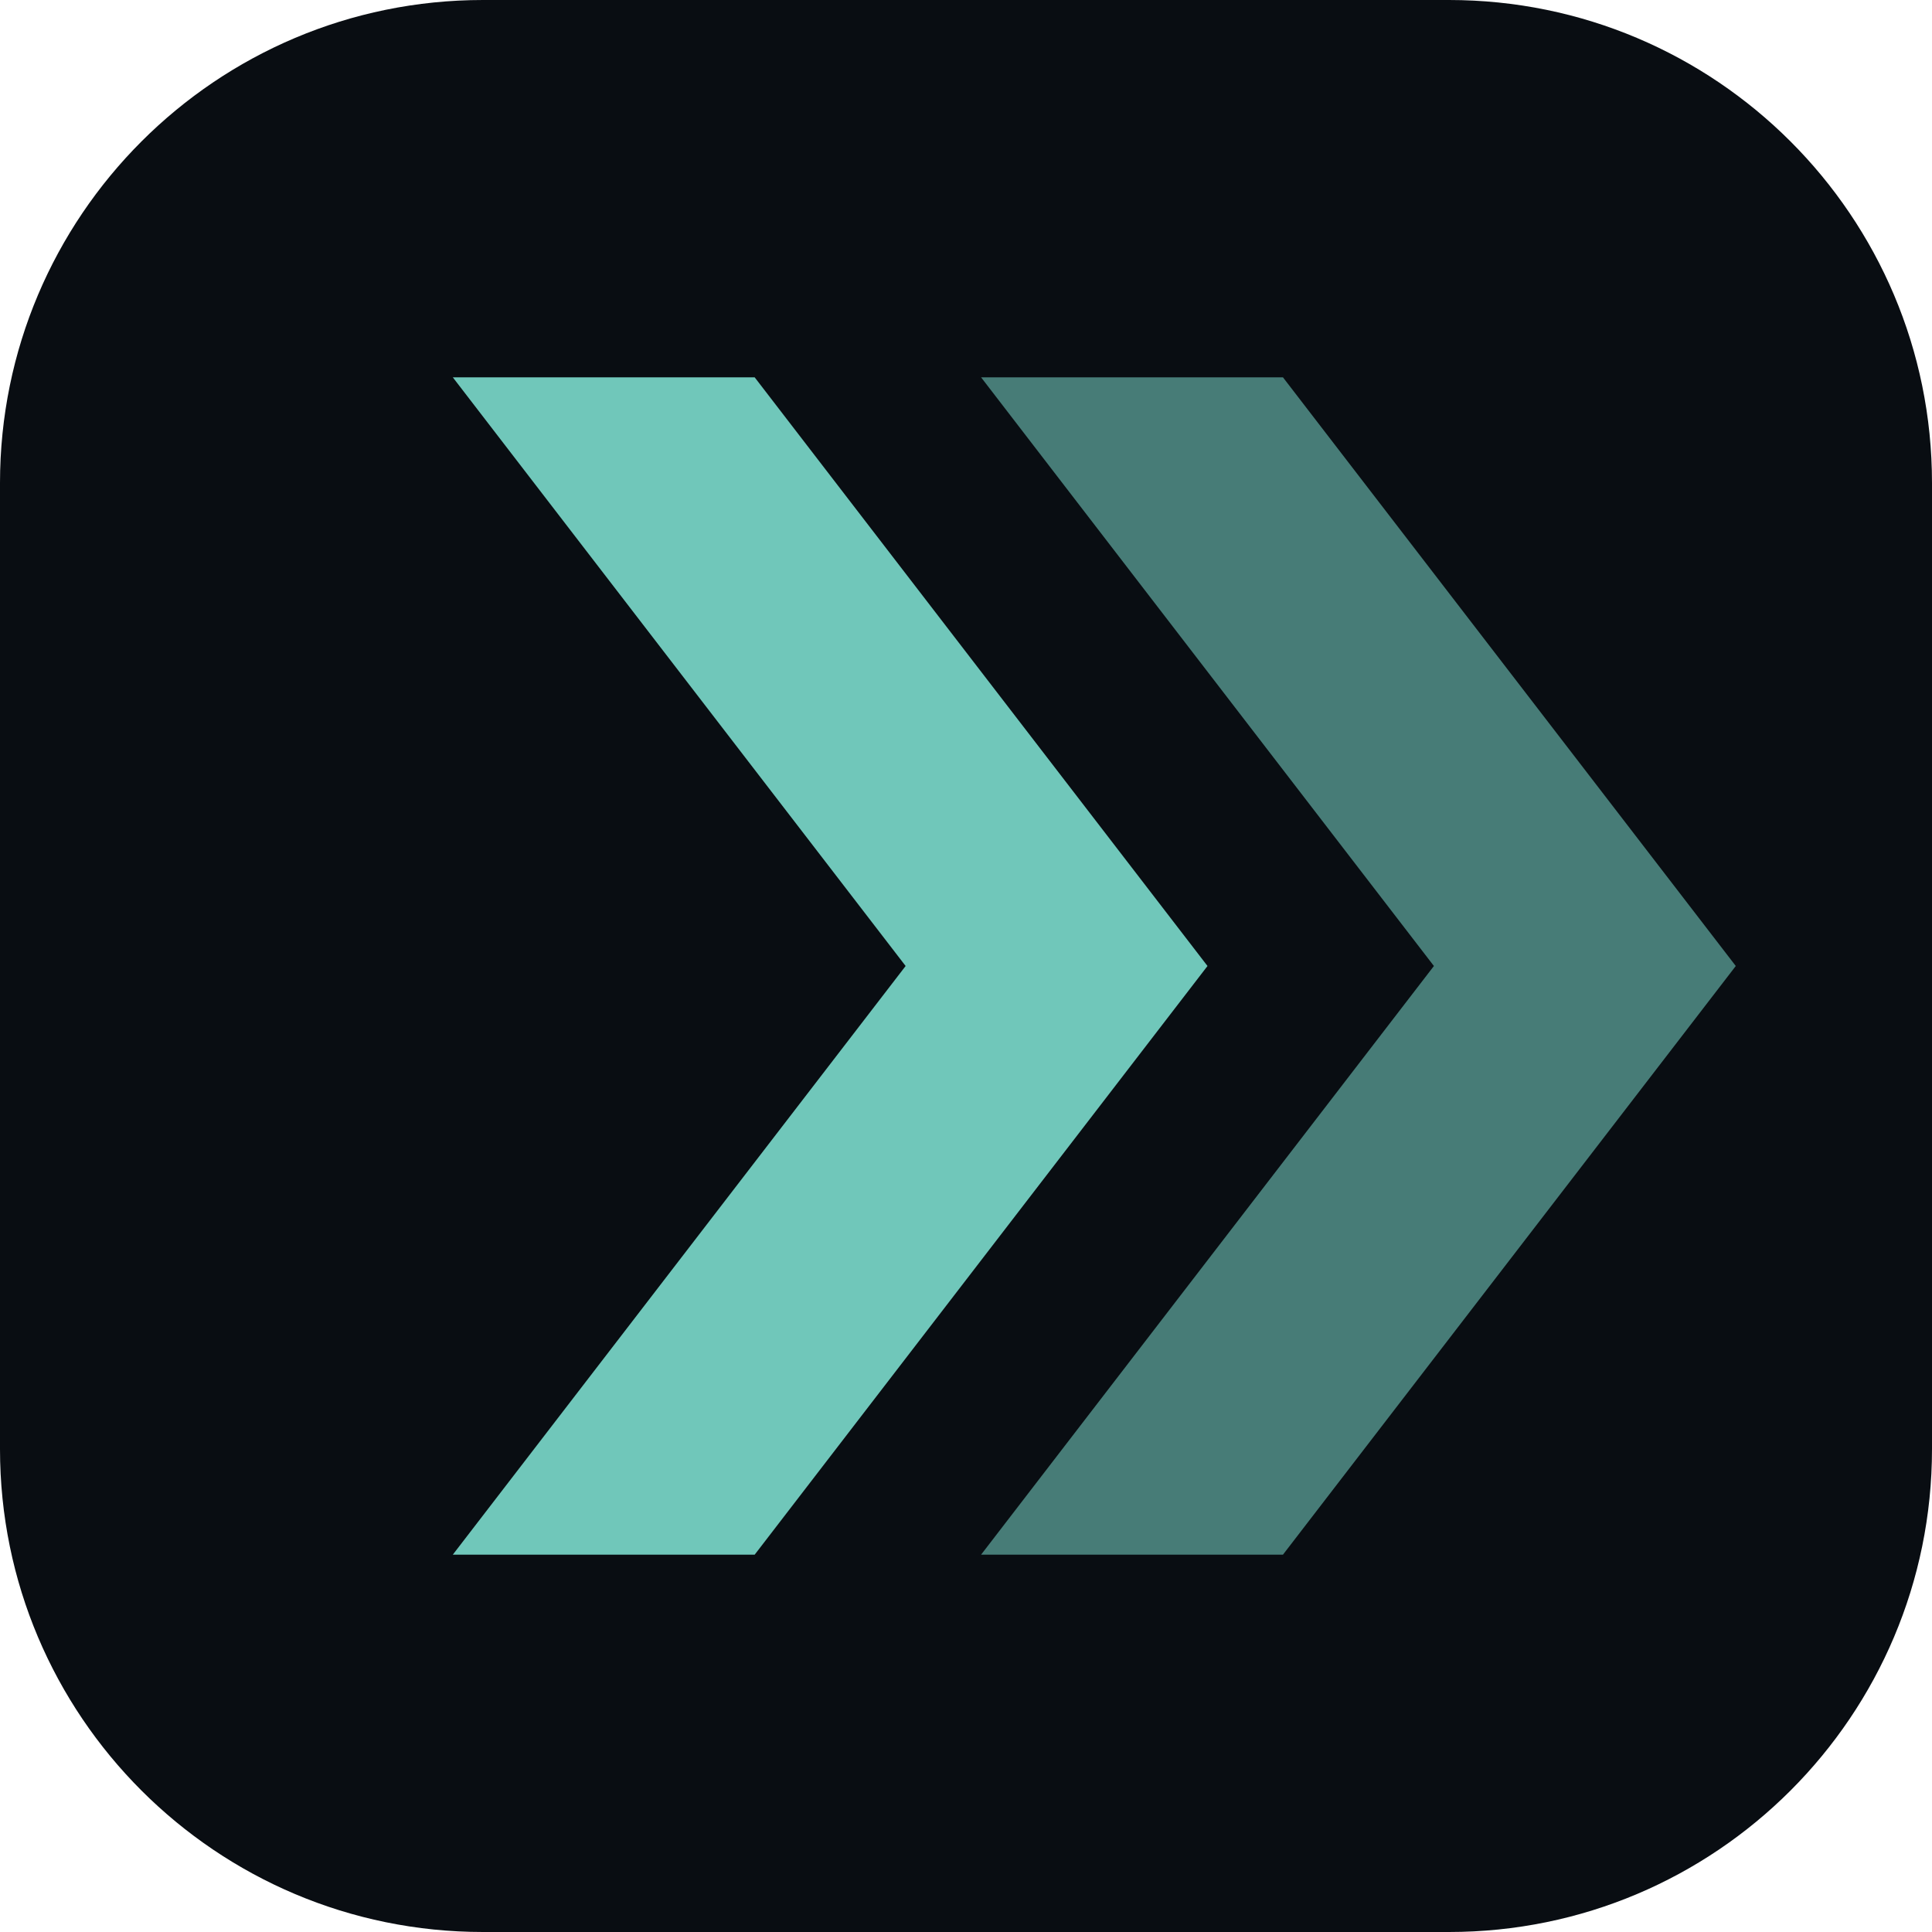
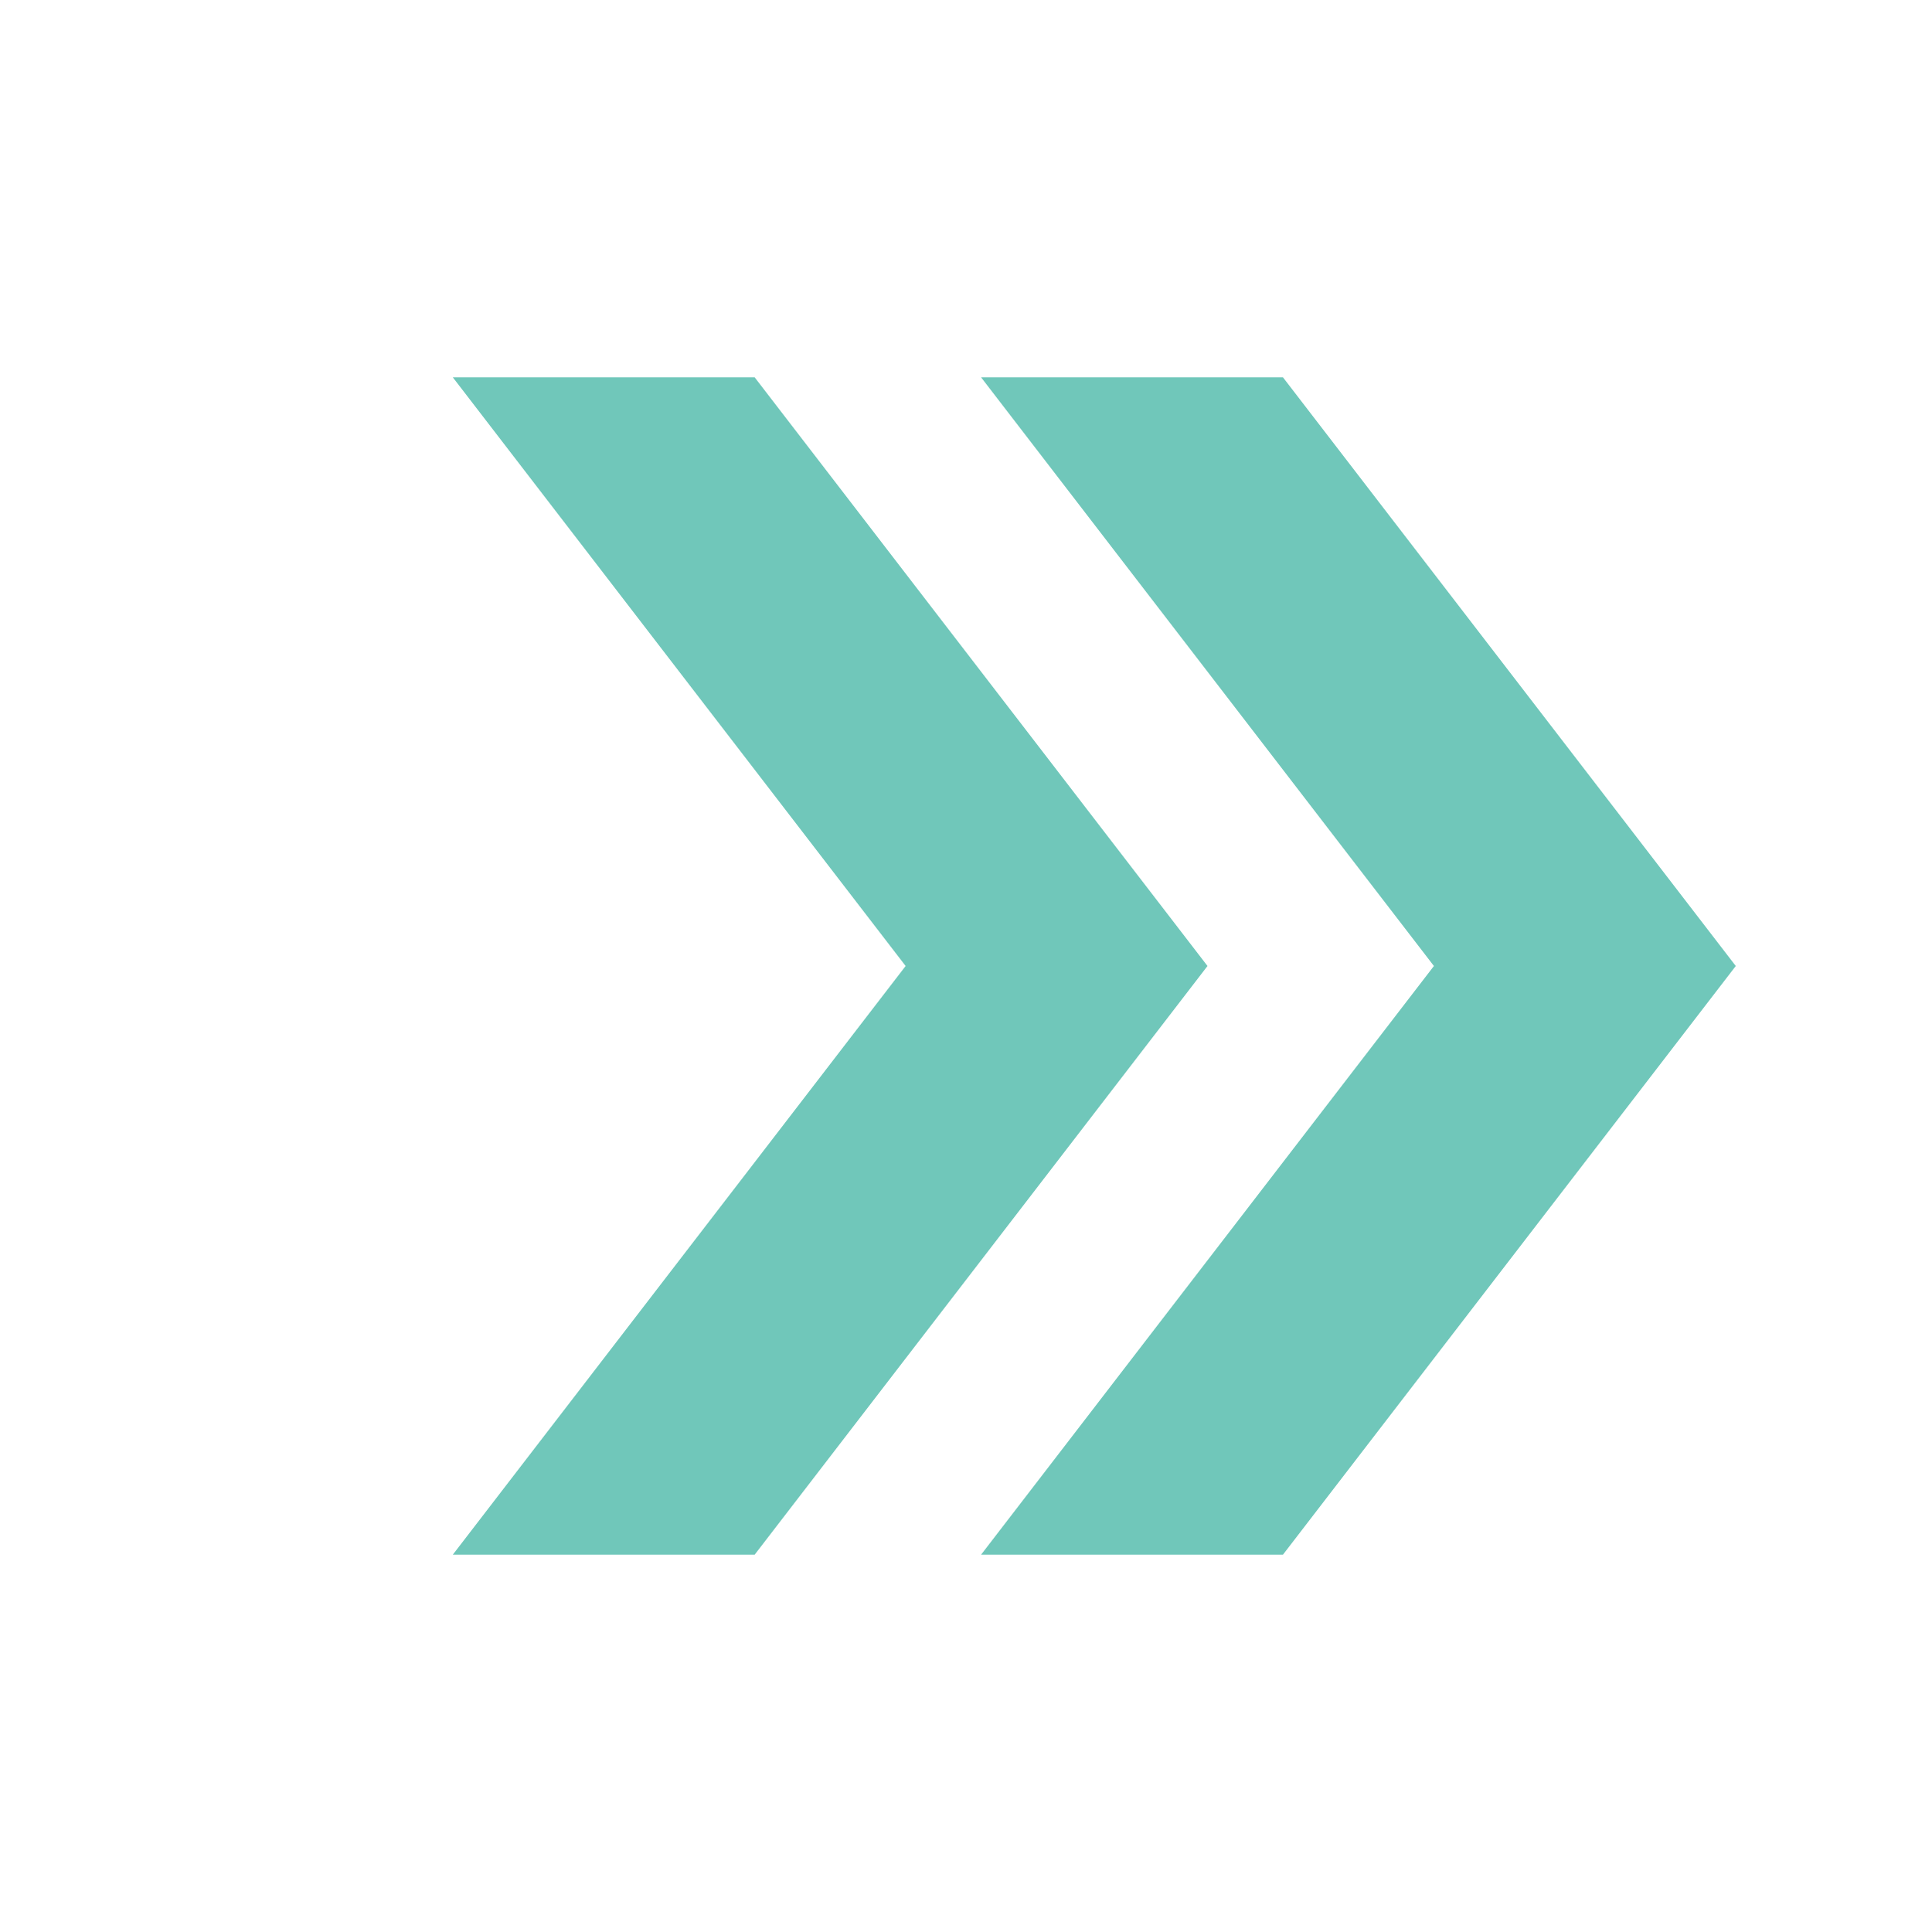
- <svg xmlns="http://www.w3.org/2000/svg" width="512" height="512" viewBox="0 0 512 512" fill="none">
-   <rect width="512" height="512" rx="128" fill="#090D12" />
+ <svg xmlns="http://www.w3.org/2000/svg" viewBox="0 0 512 512" fill="none">
  <path d="M120 100H200L320 256L200 412H120L240 256L120 100Z" fill="#70C7BA" />
-   <path d="M260 100H340L460 256L340 412H260L380 256L260 100Z" fill="#70C7BA" fill-opacity="0.6" />
+   <path d="M260 100H340L460 256L340 412H260L380 256L260 100Z" fill="#70C7BA" fillOpacity="0.6" />
</svg>
